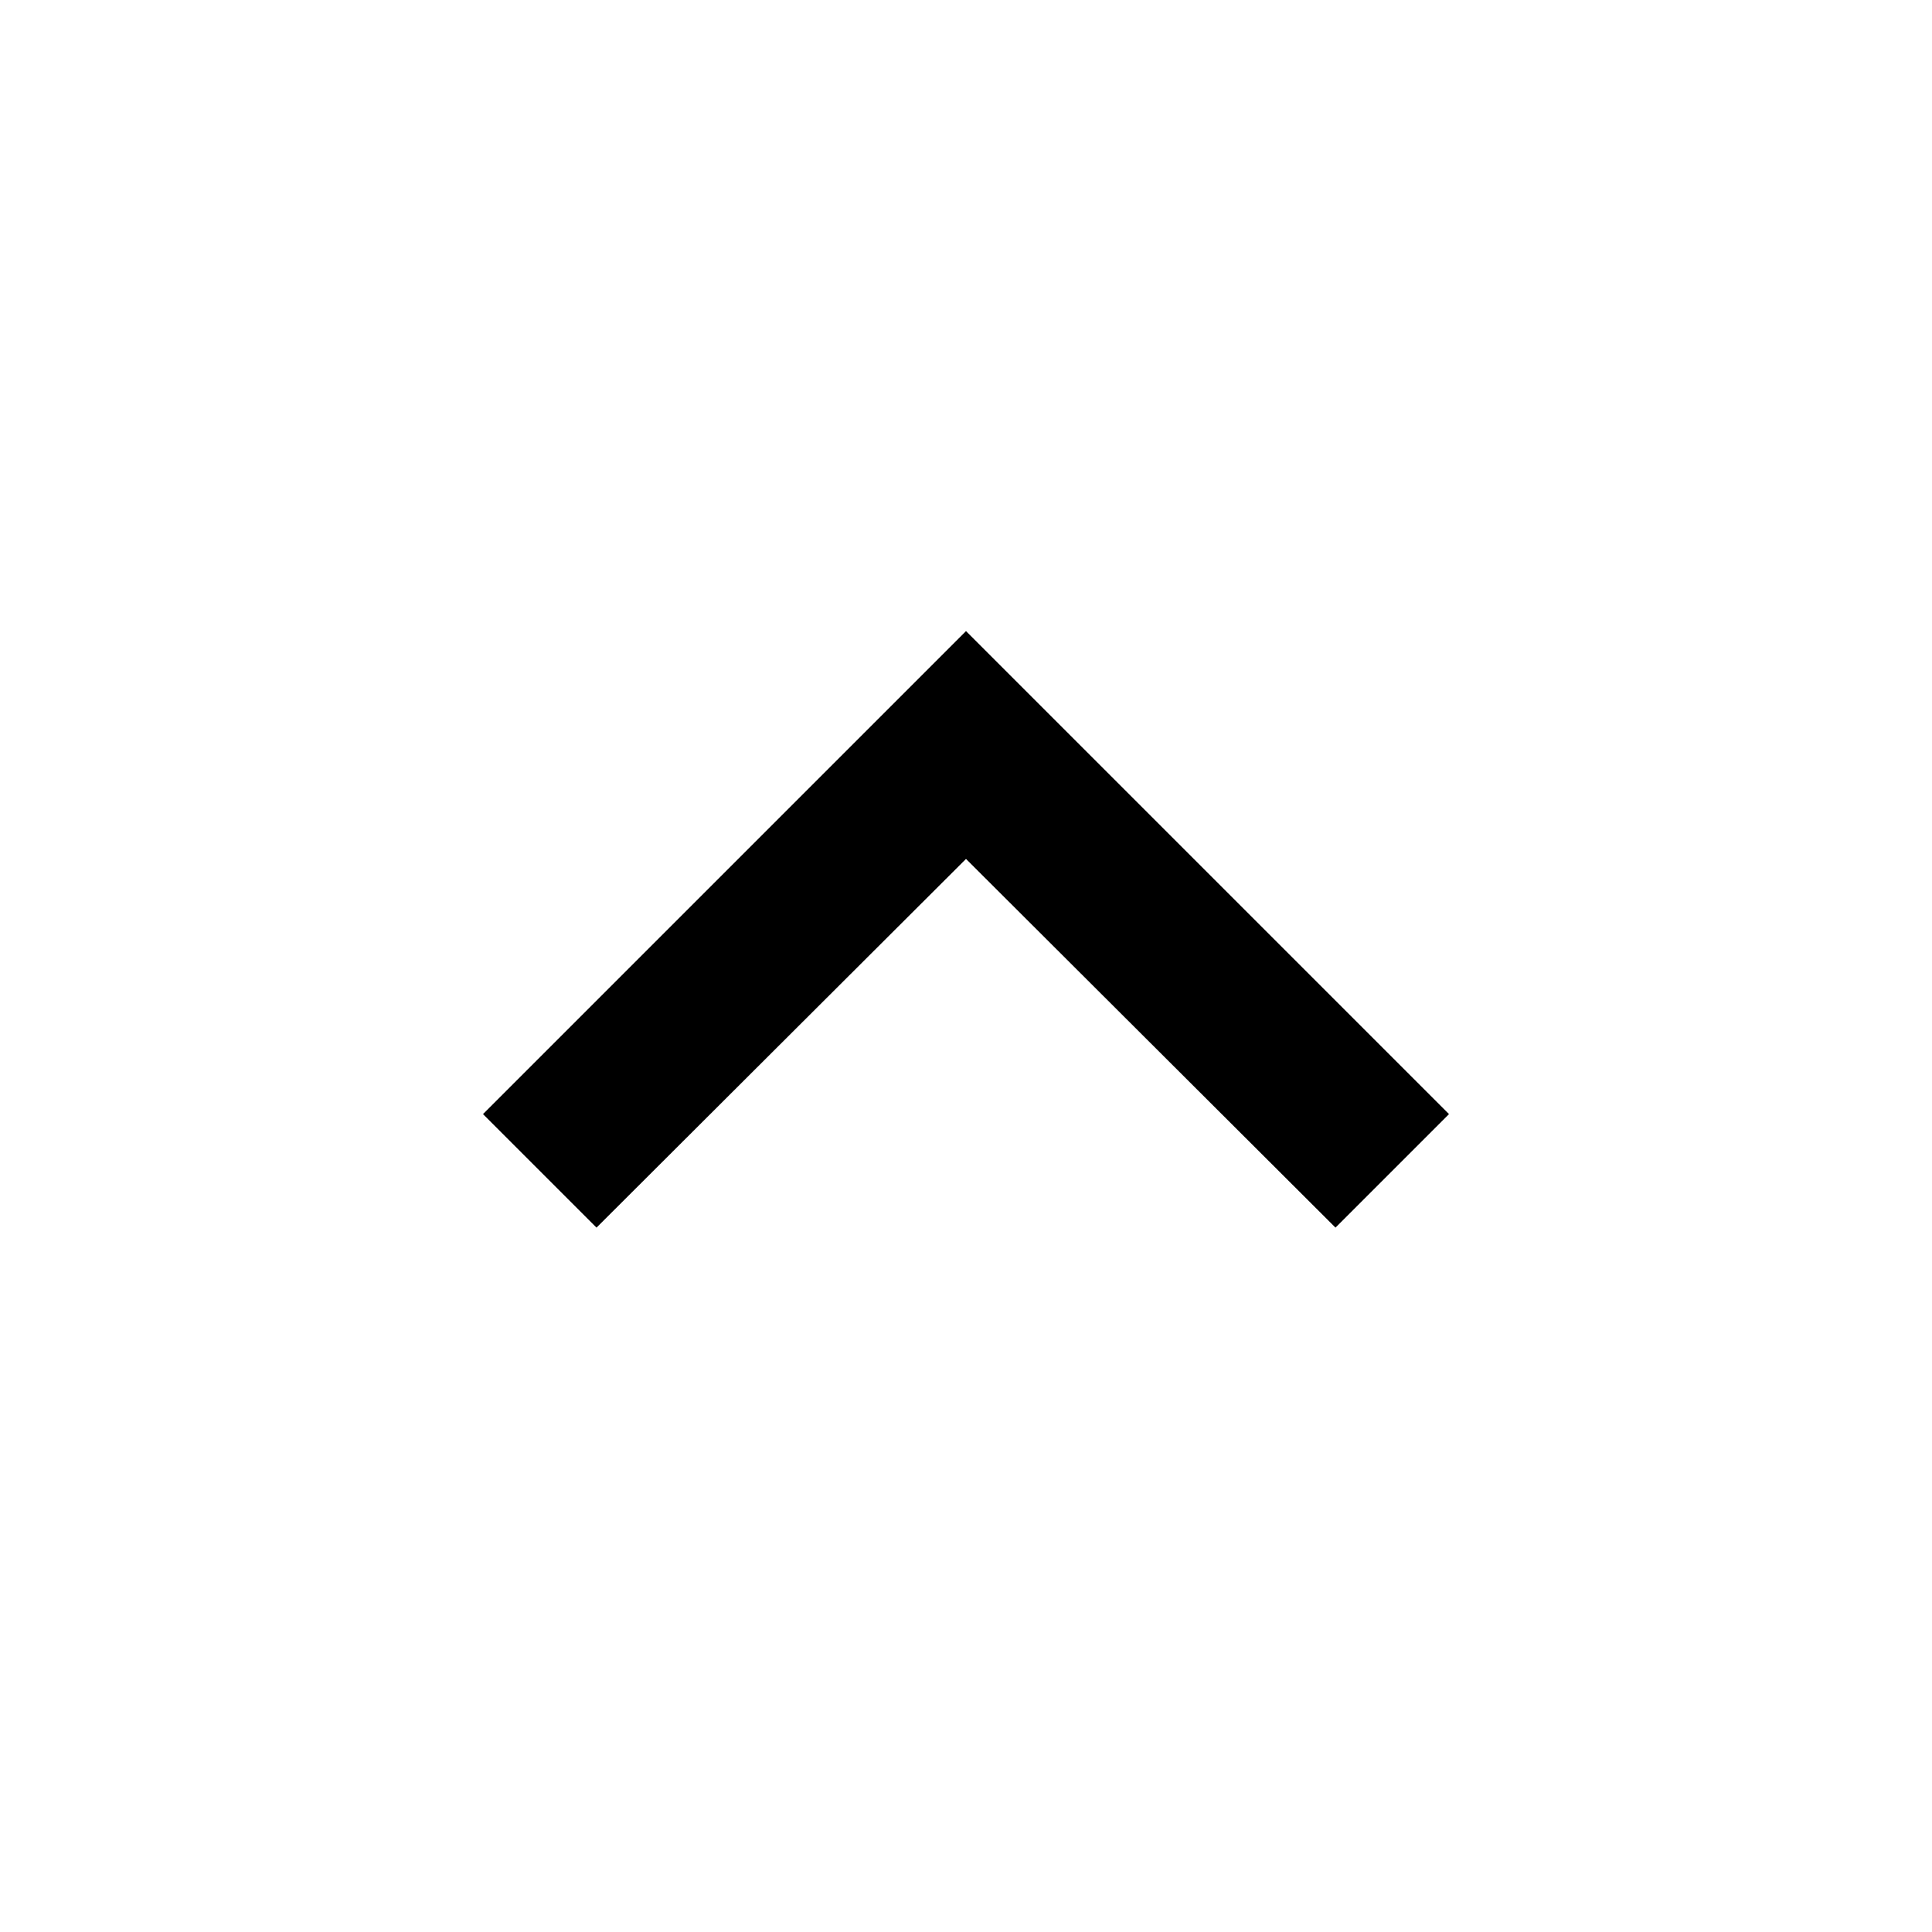
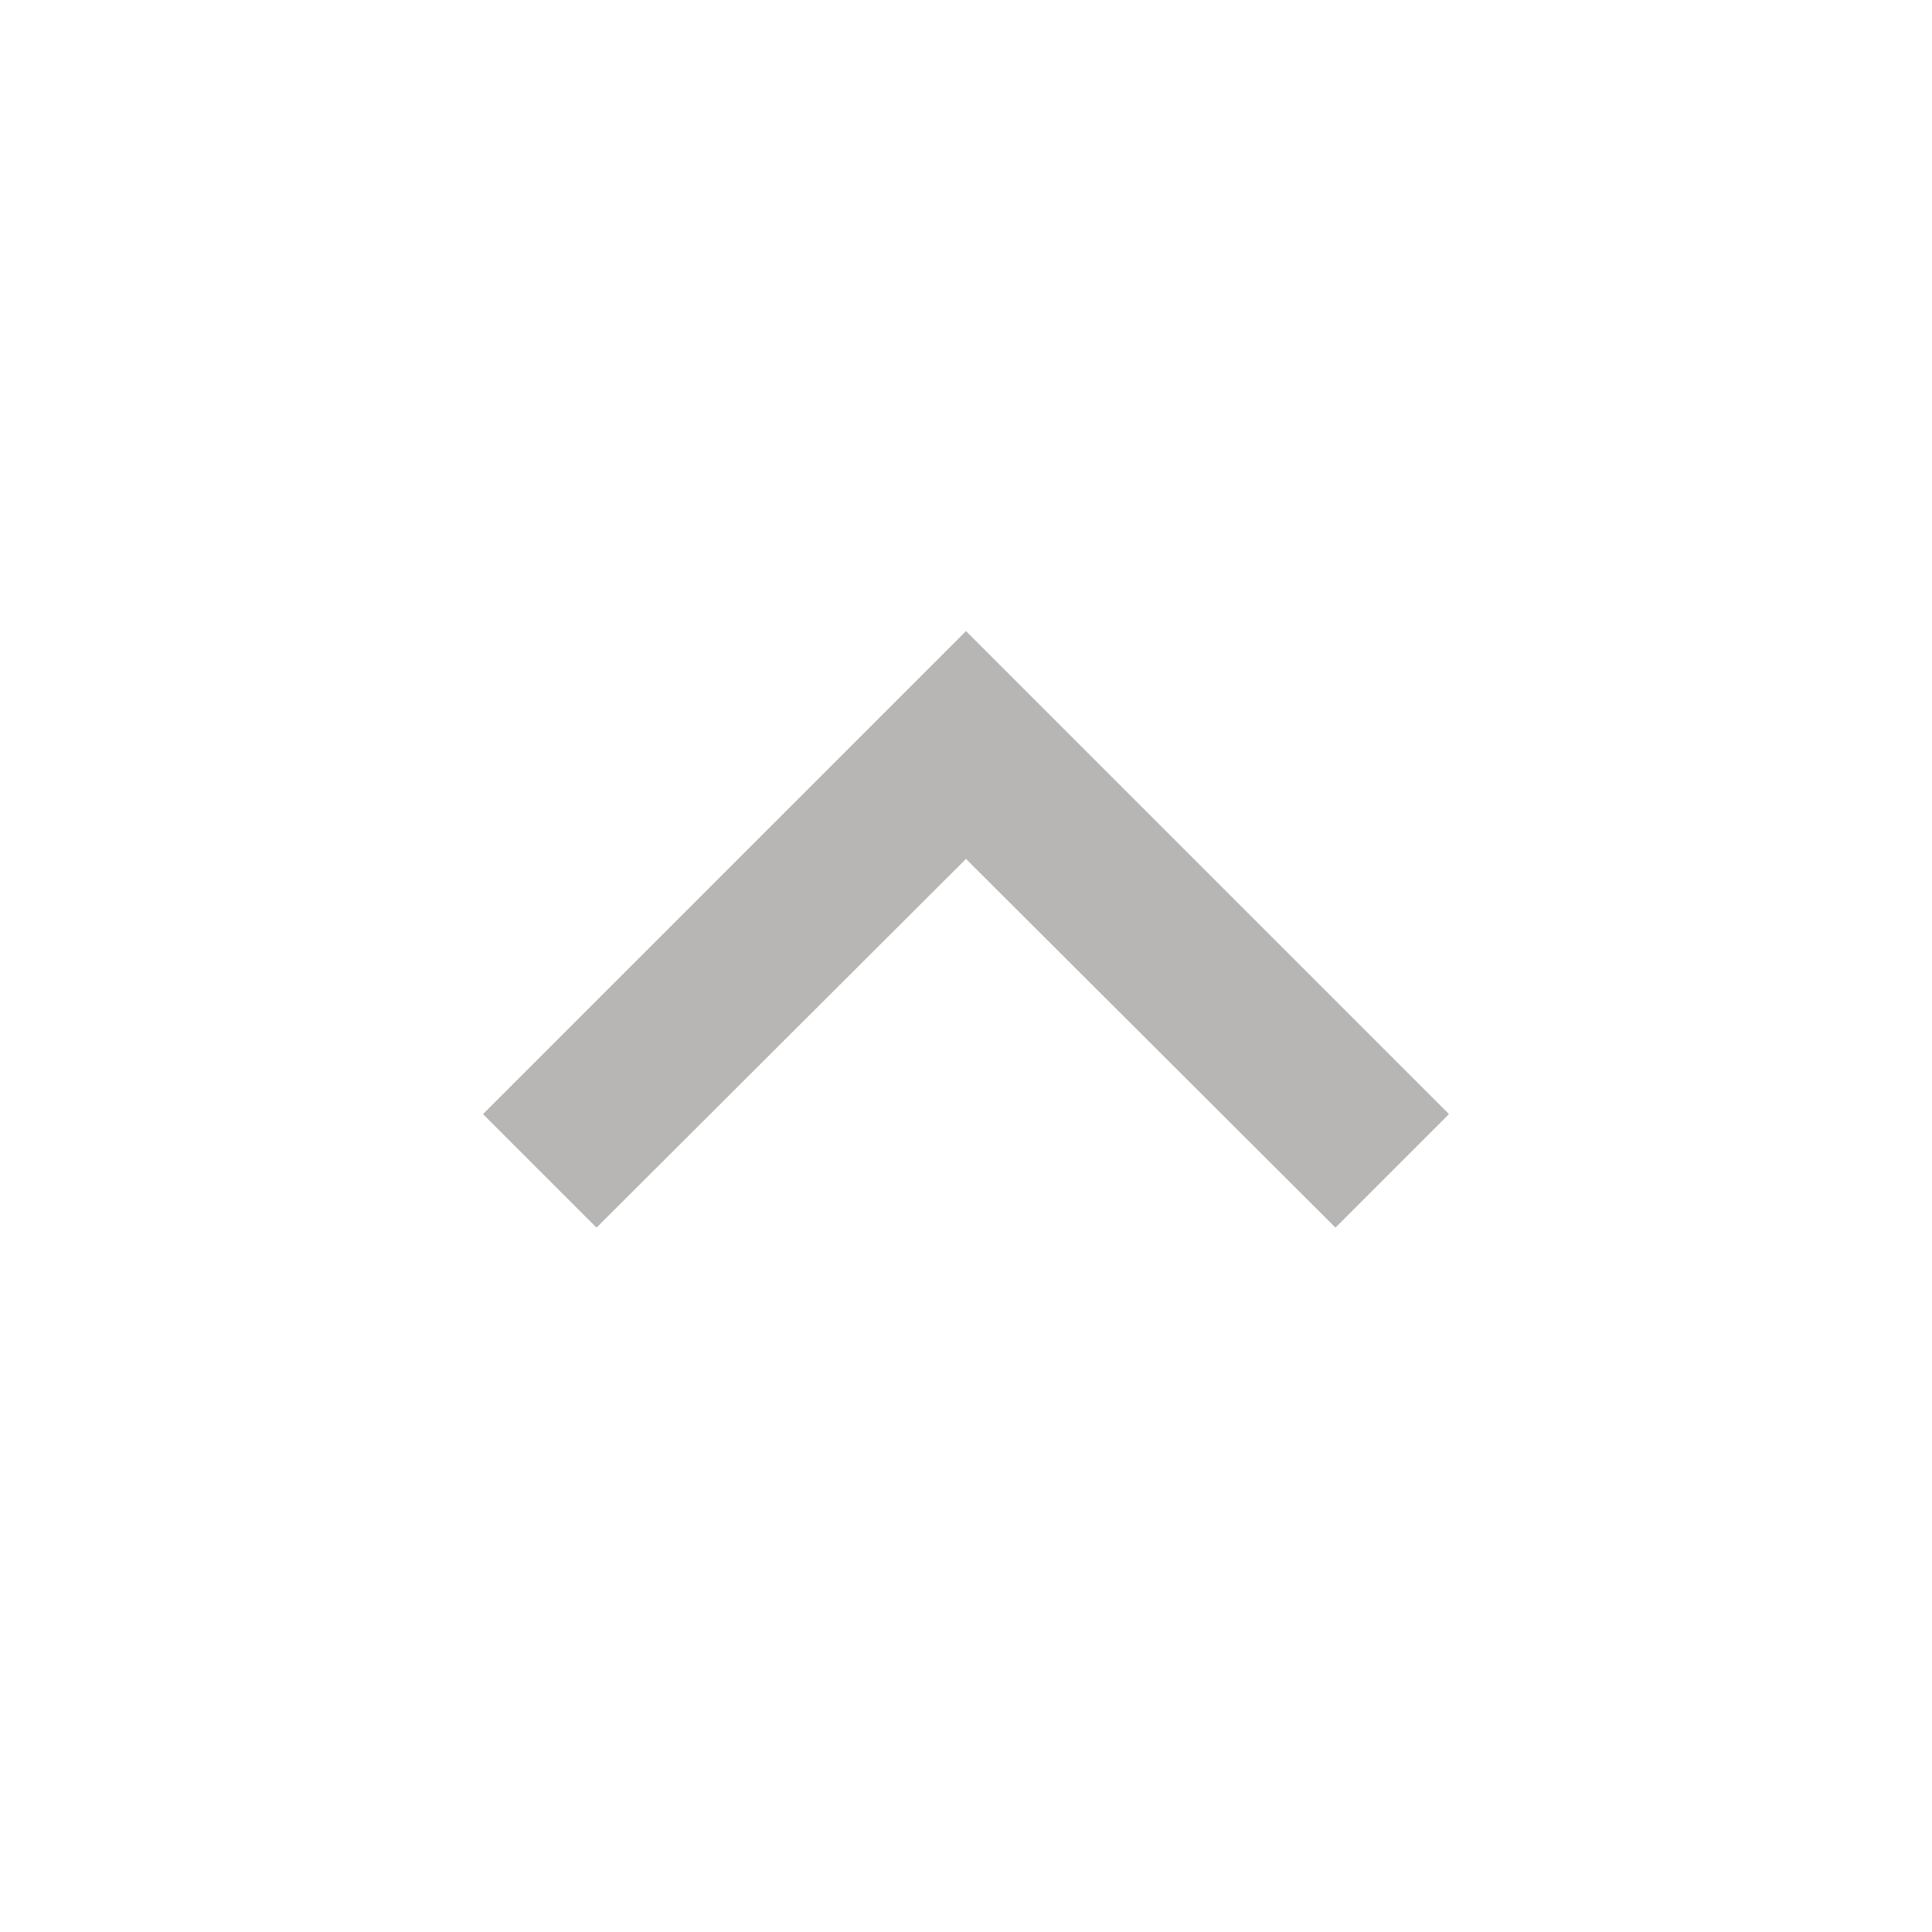
- <svg xmlns="http://www.w3.org/2000/svg" id="svg6" version="1.1" width="24" viewBox="0 0 24 24" height="24" fill="#000000">
+ <svg xmlns="http://www.w3.org/2000/svg" id="svg6" version="1.1" width="24" viewBox="0 0 24 24" height="24" fill="#B7B6B5">
  <defs id="defs10" />
  <path id="path2" d="M 16.59,15.25 12,10.67 7.41,15.25 6,13.84 l 6,-6 6,6 z" />
  <path id="path4" fill="none" d="M0-.75h24v24H0z" />
</svg>
